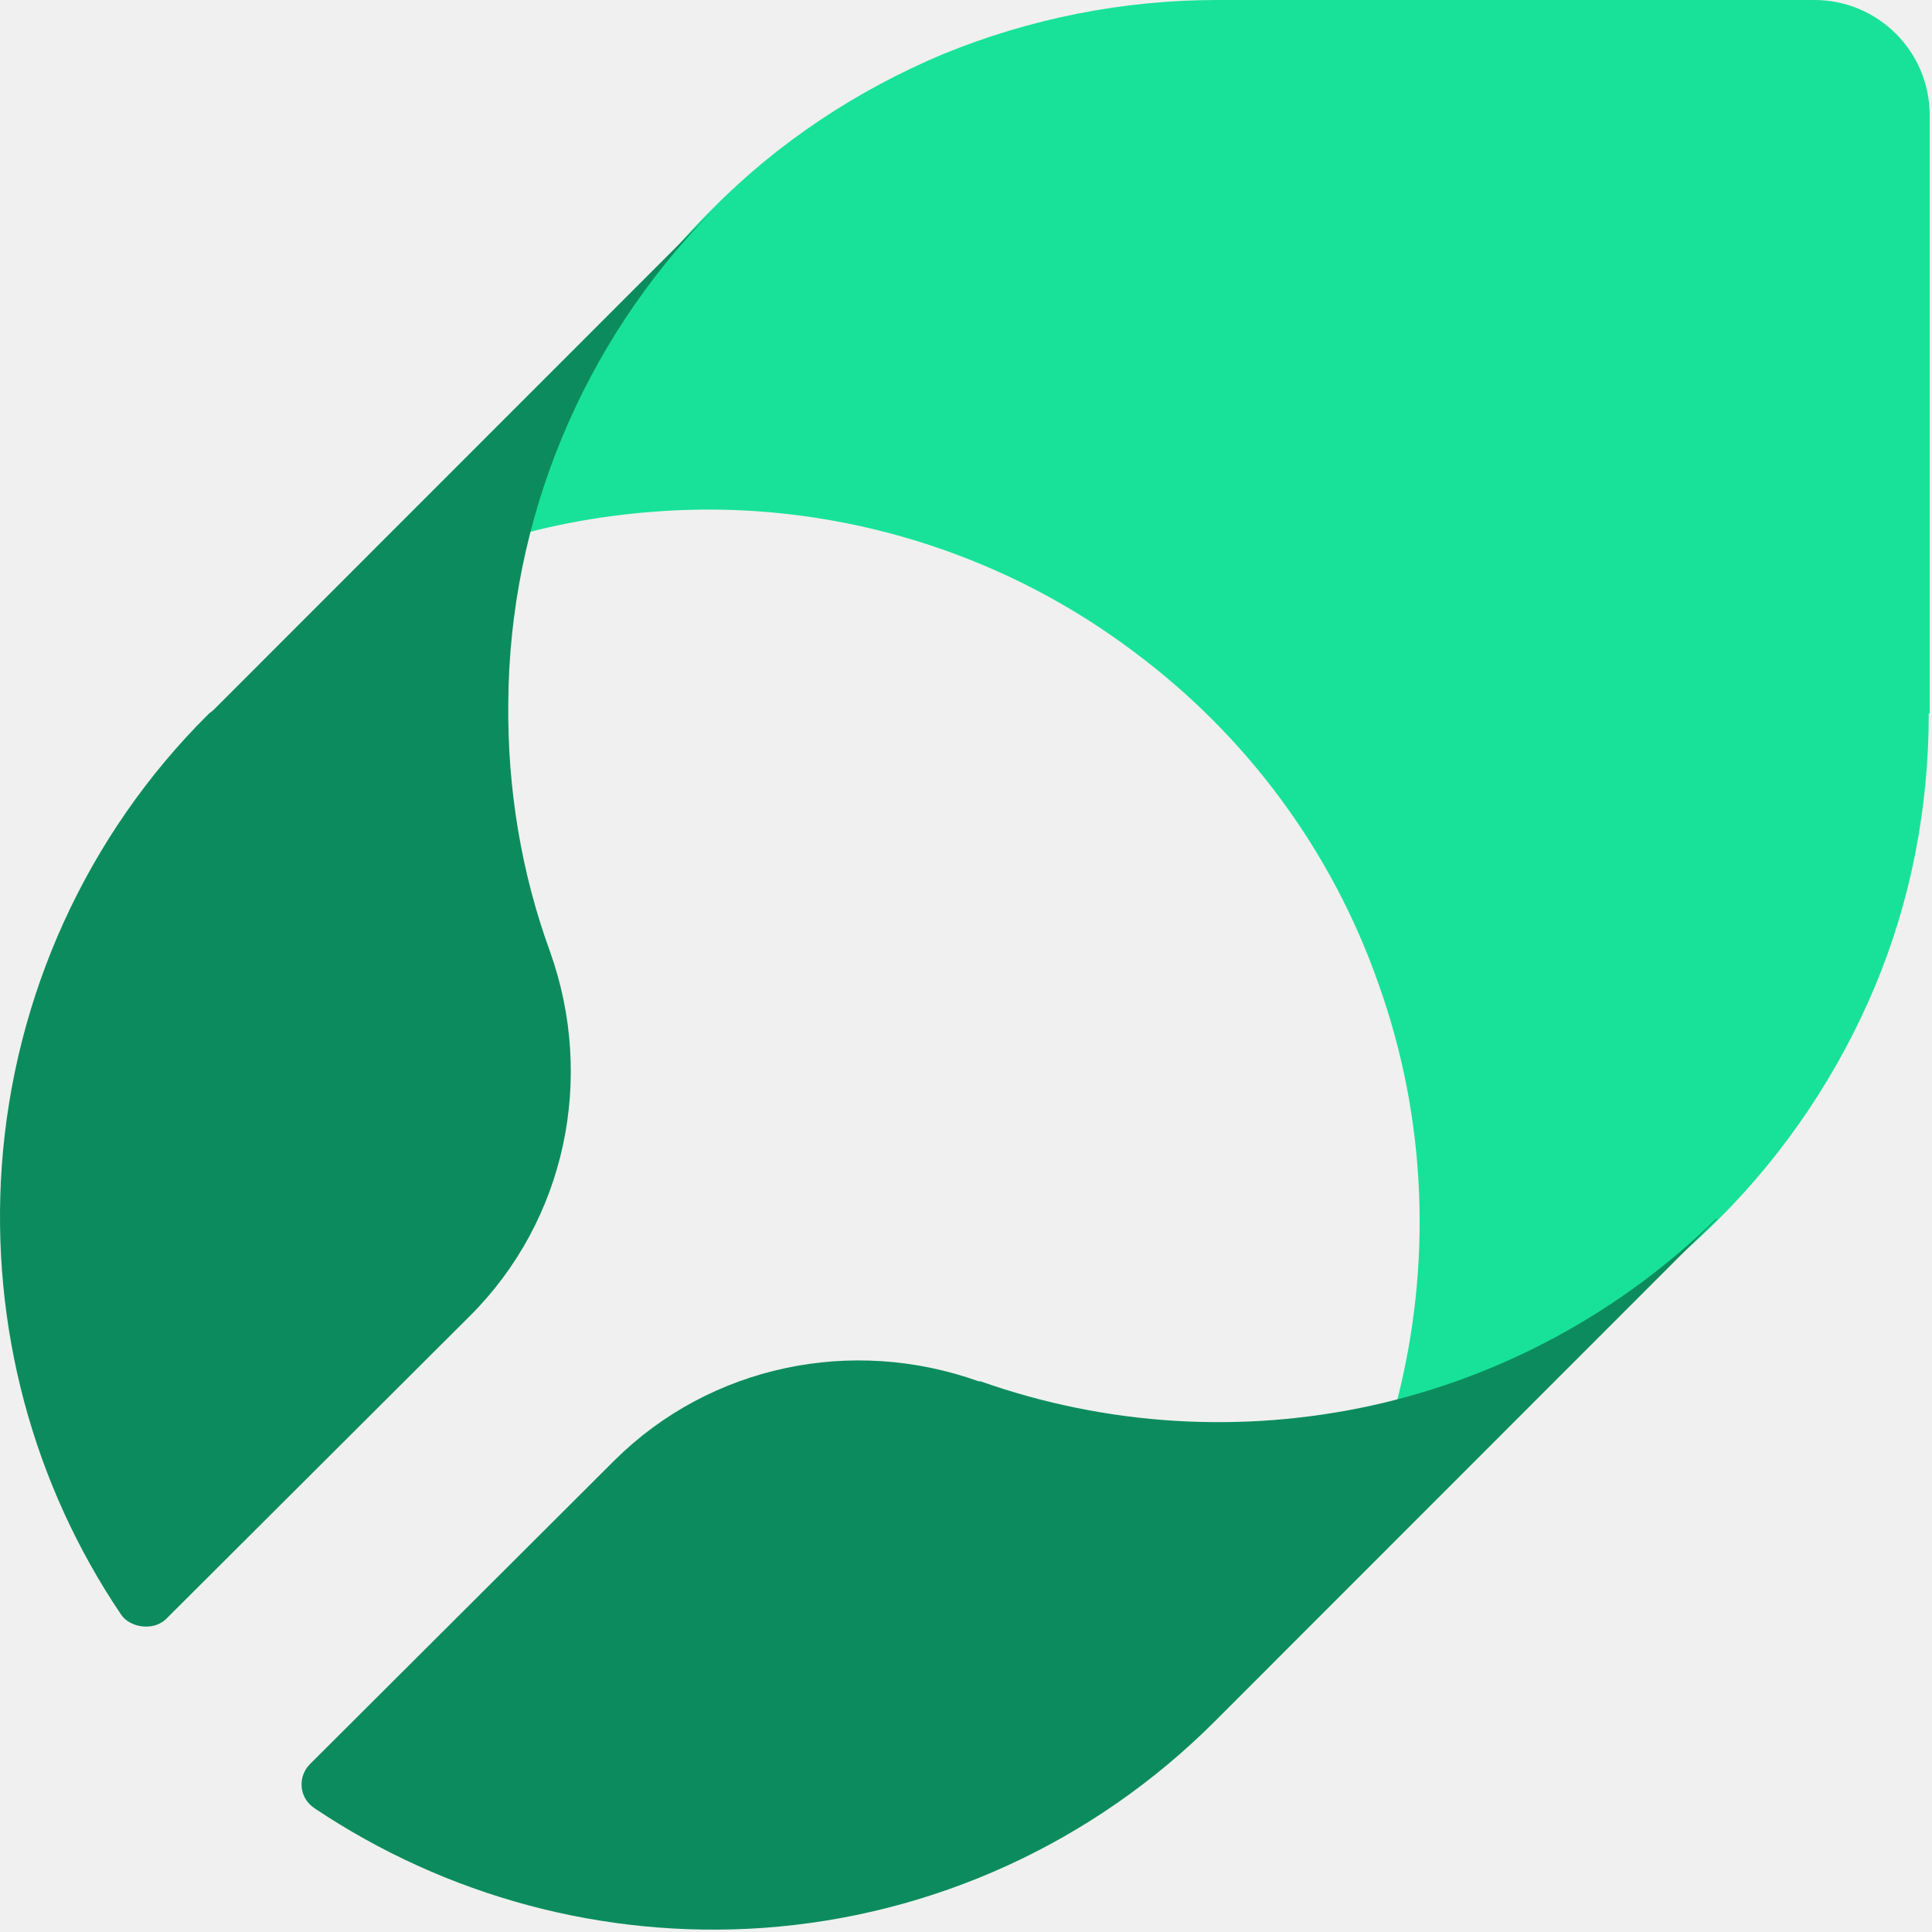
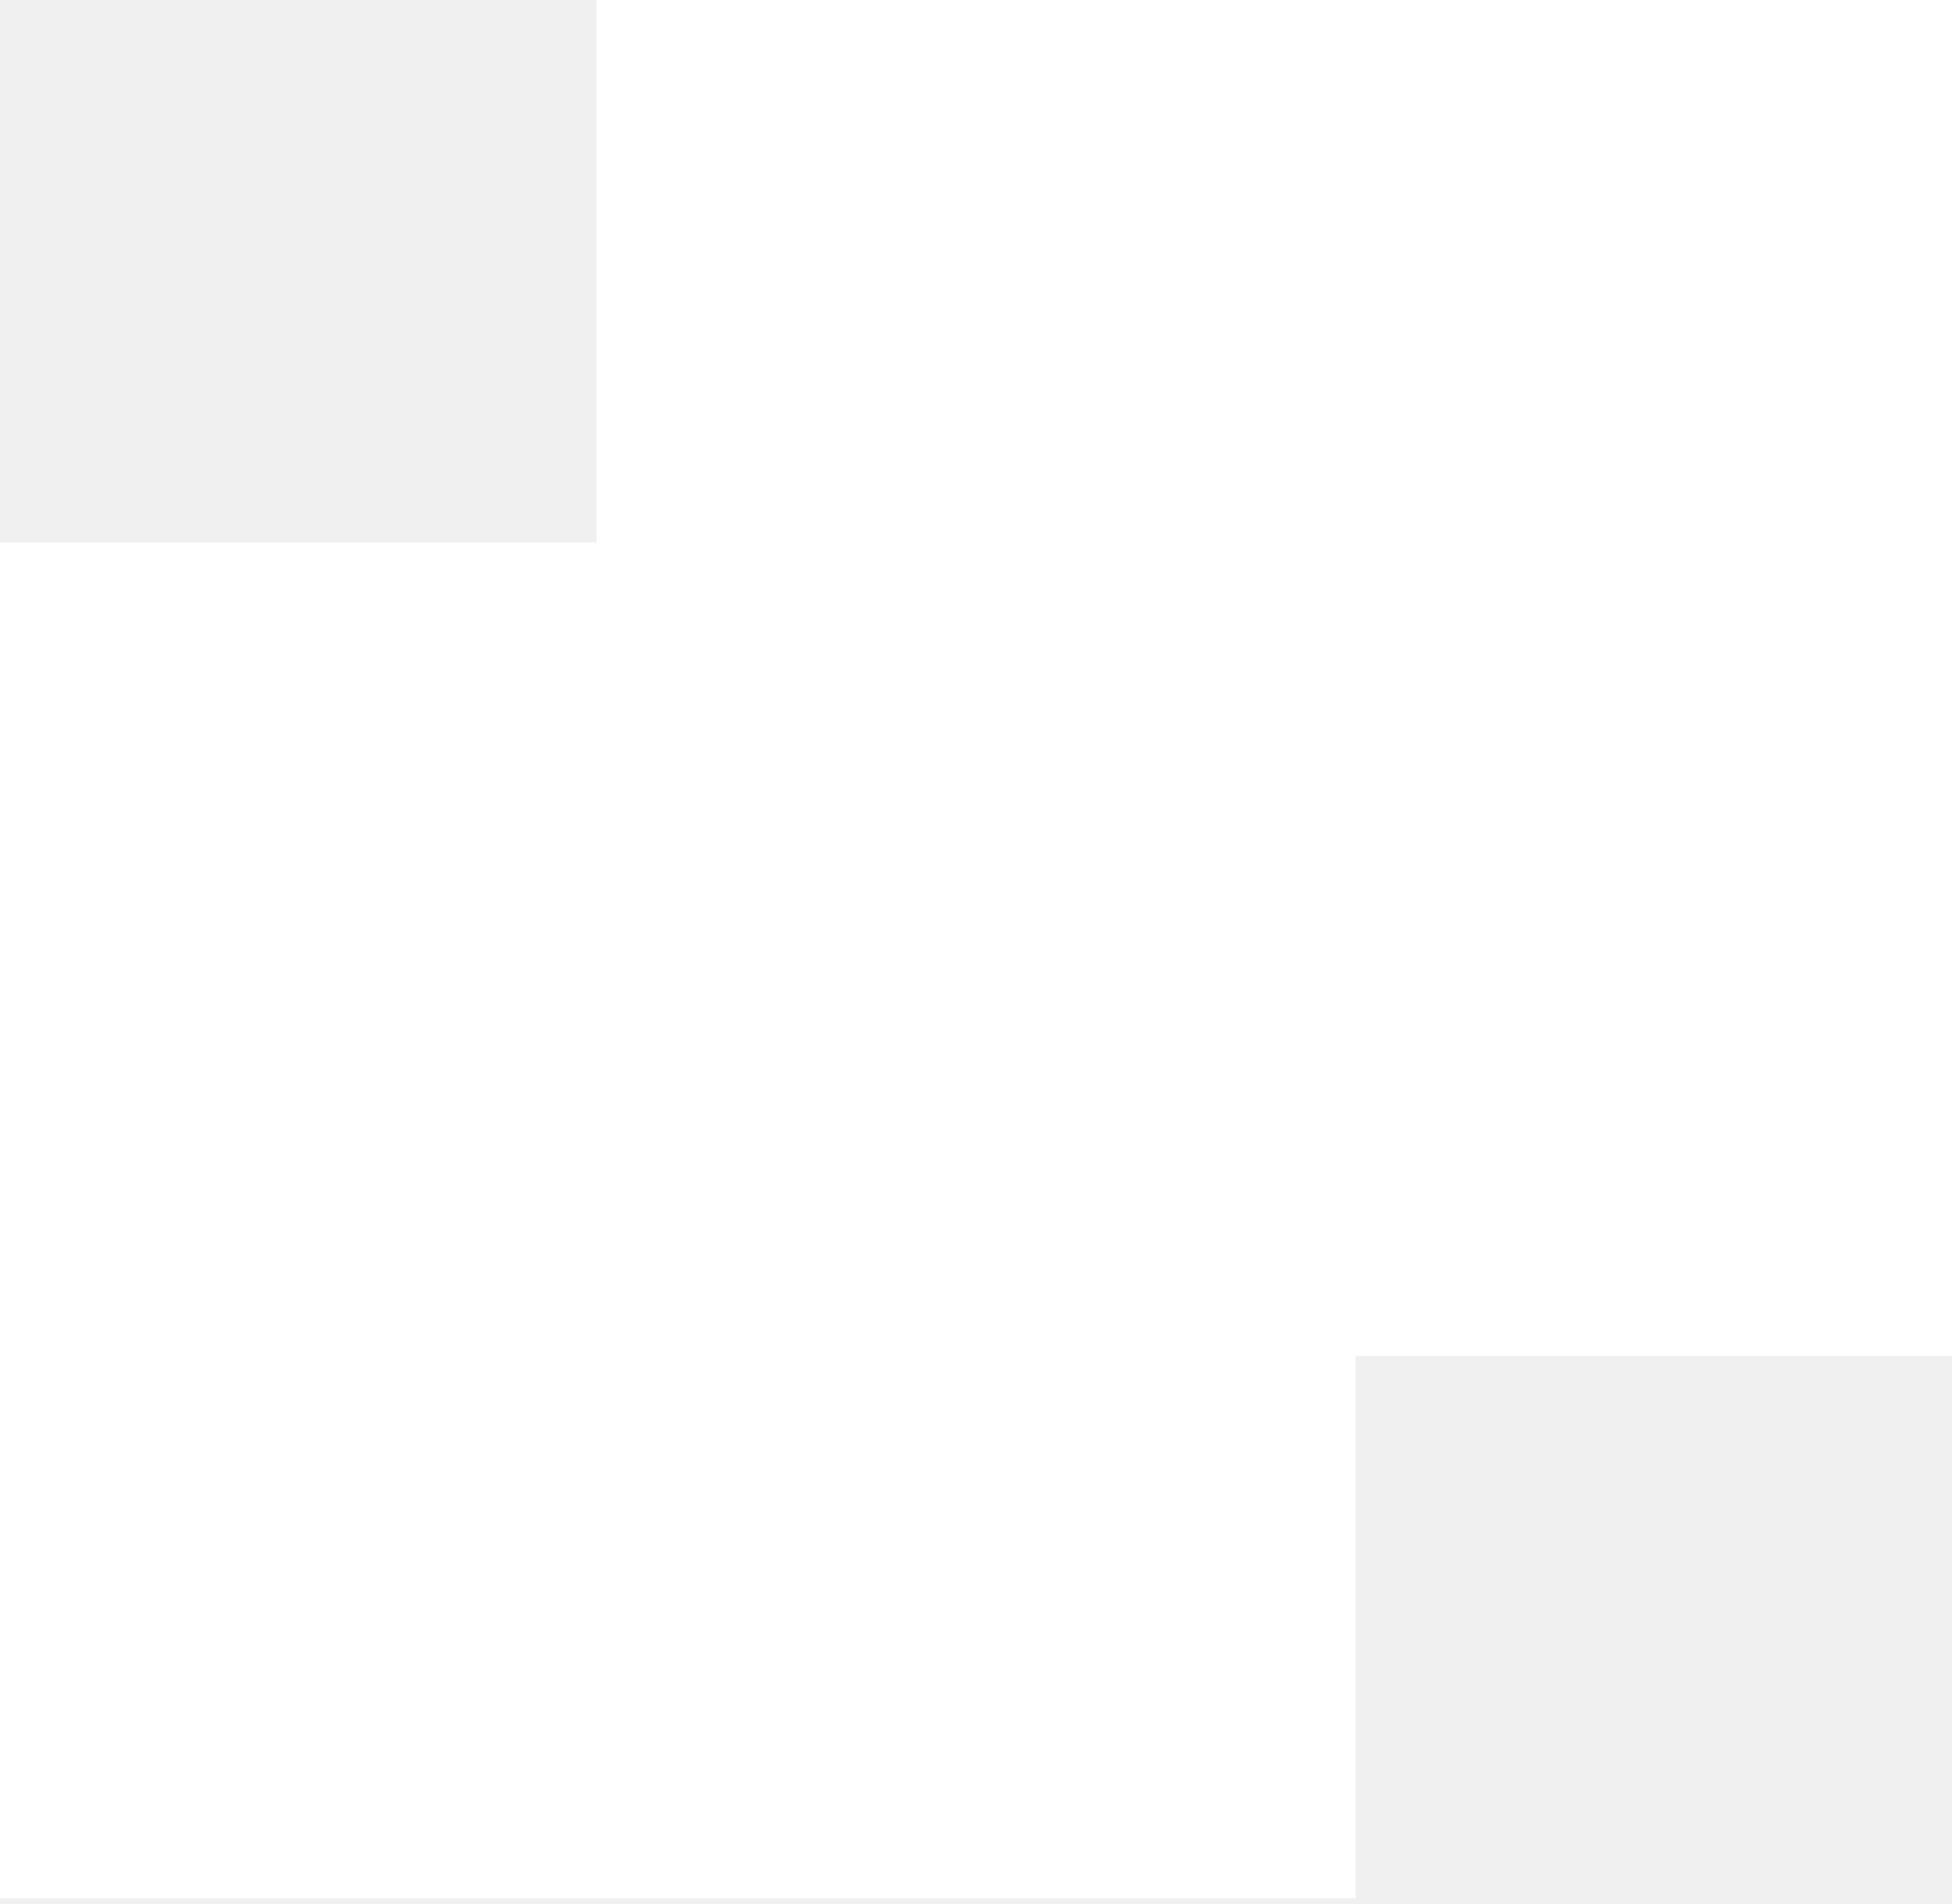
- <svg xmlns="http://www.w3.org/2000/svg" width="502" height="502" viewBox="0 0 502 502" fill="none">
-   <path d="M501.402 185.33V29.962C501.402 13.29 487.876 0 471.453 0H316.156C291.763 0 267.611 4.832 245.15 14.014C222.689 23.438 202.16 36.969 185.012 54.367L183.804 55.575C161.101 78.53 144.92 107.042 136.708 138.454C151.441 134.588 166.656 132.655 181.871 132.413C222.447 131.93 262.298 144.978 294.661 169.383C323.885 191.13 346.104 221.092 358.18 255.645C370.739 290.681 372.188 328.859 362.769 364.862C393.925 356.647 422.666 340.457 445.611 317.744L446.818 316.536C463.966 299.38 477.732 278.841 487.151 256.37C496.571 233.898 501.16 209.735 501.16 185.33H501.402Z" fill="#18E299" />
-   <path d="M132.071 182.706C132.312 135.044 151.32 89.307 184.764 55.125L55.557 184.391C55.076 184.873 54.594 185.113 54.113 185.595C22.593 216.888 3.586 258.774 0.458 303.066C-2.43 344.47 8.397 385.392 31.496 419.575C33.699 422.835 39.677 423.907 43.046 420.778L122.206 341.822C146.989 317.028 154.689 280.198 142.899 247.219C135.44 226.758 131.831 204.852 132.071 182.706Z" fill="#0C8C5E" />
-   <path d="M446.067 316.547C421.284 340.86 390.245 357.71 356.56 365.172C322.634 372.635 287.506 370.468 254.783 358.914C254.783 358.914 254.542 358.914 254.301 358.914C221.338 347.118 184.525 354.821 159.742 379.375L80.581 458.331C77.212 461.701 77.694 467.238 81.784 469.885C115.95 492.754 156.855 503.827 198.24 500.938C242.512 497.809 284.137 478.792 315.656 447.258L316.859 446.054L446.067 316.788V316.547Z" fill="#0C8C5E" />
+ <svg xmlns="http://www.w3.org/2000/svg" width="200" height="195" viewBox="0 0 200 195" fill="none">
+   <path d="M61.11 0H200V138.89H61.11V0Z" fill="white" />
+   <path d="M0 55.555H138.89V194.444H0V55.555Z" fill="white" />
</svg>
